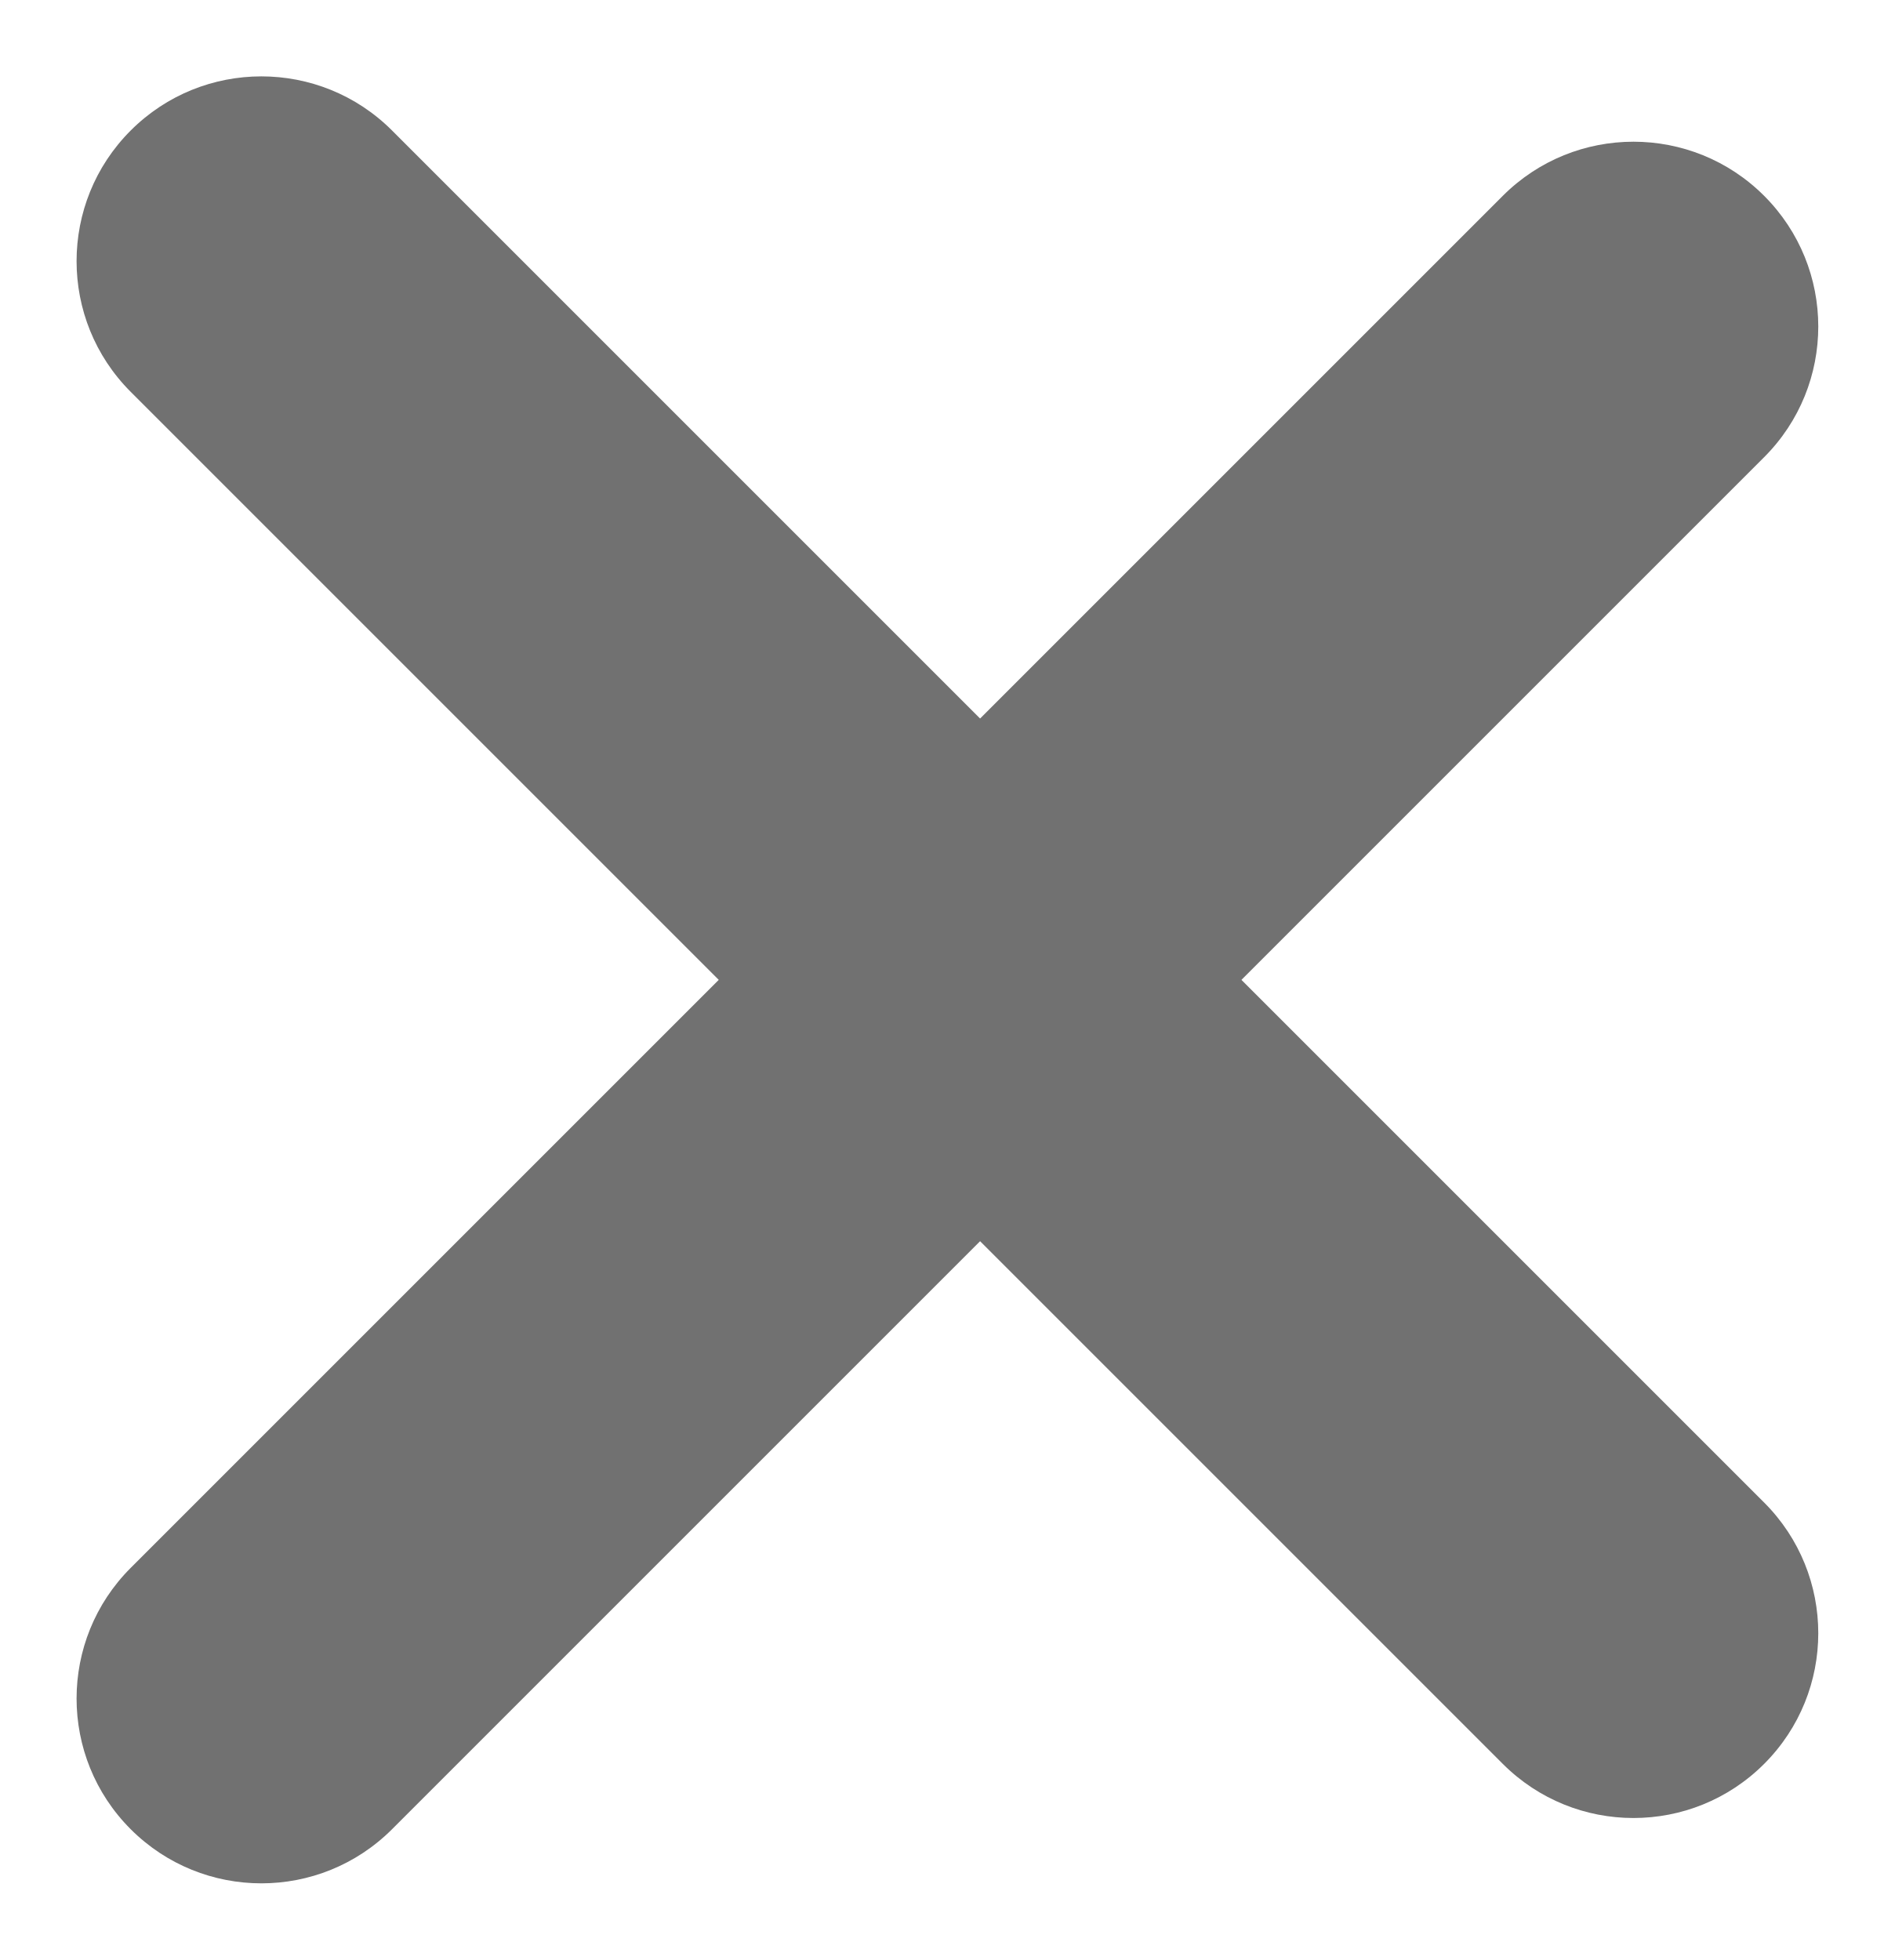
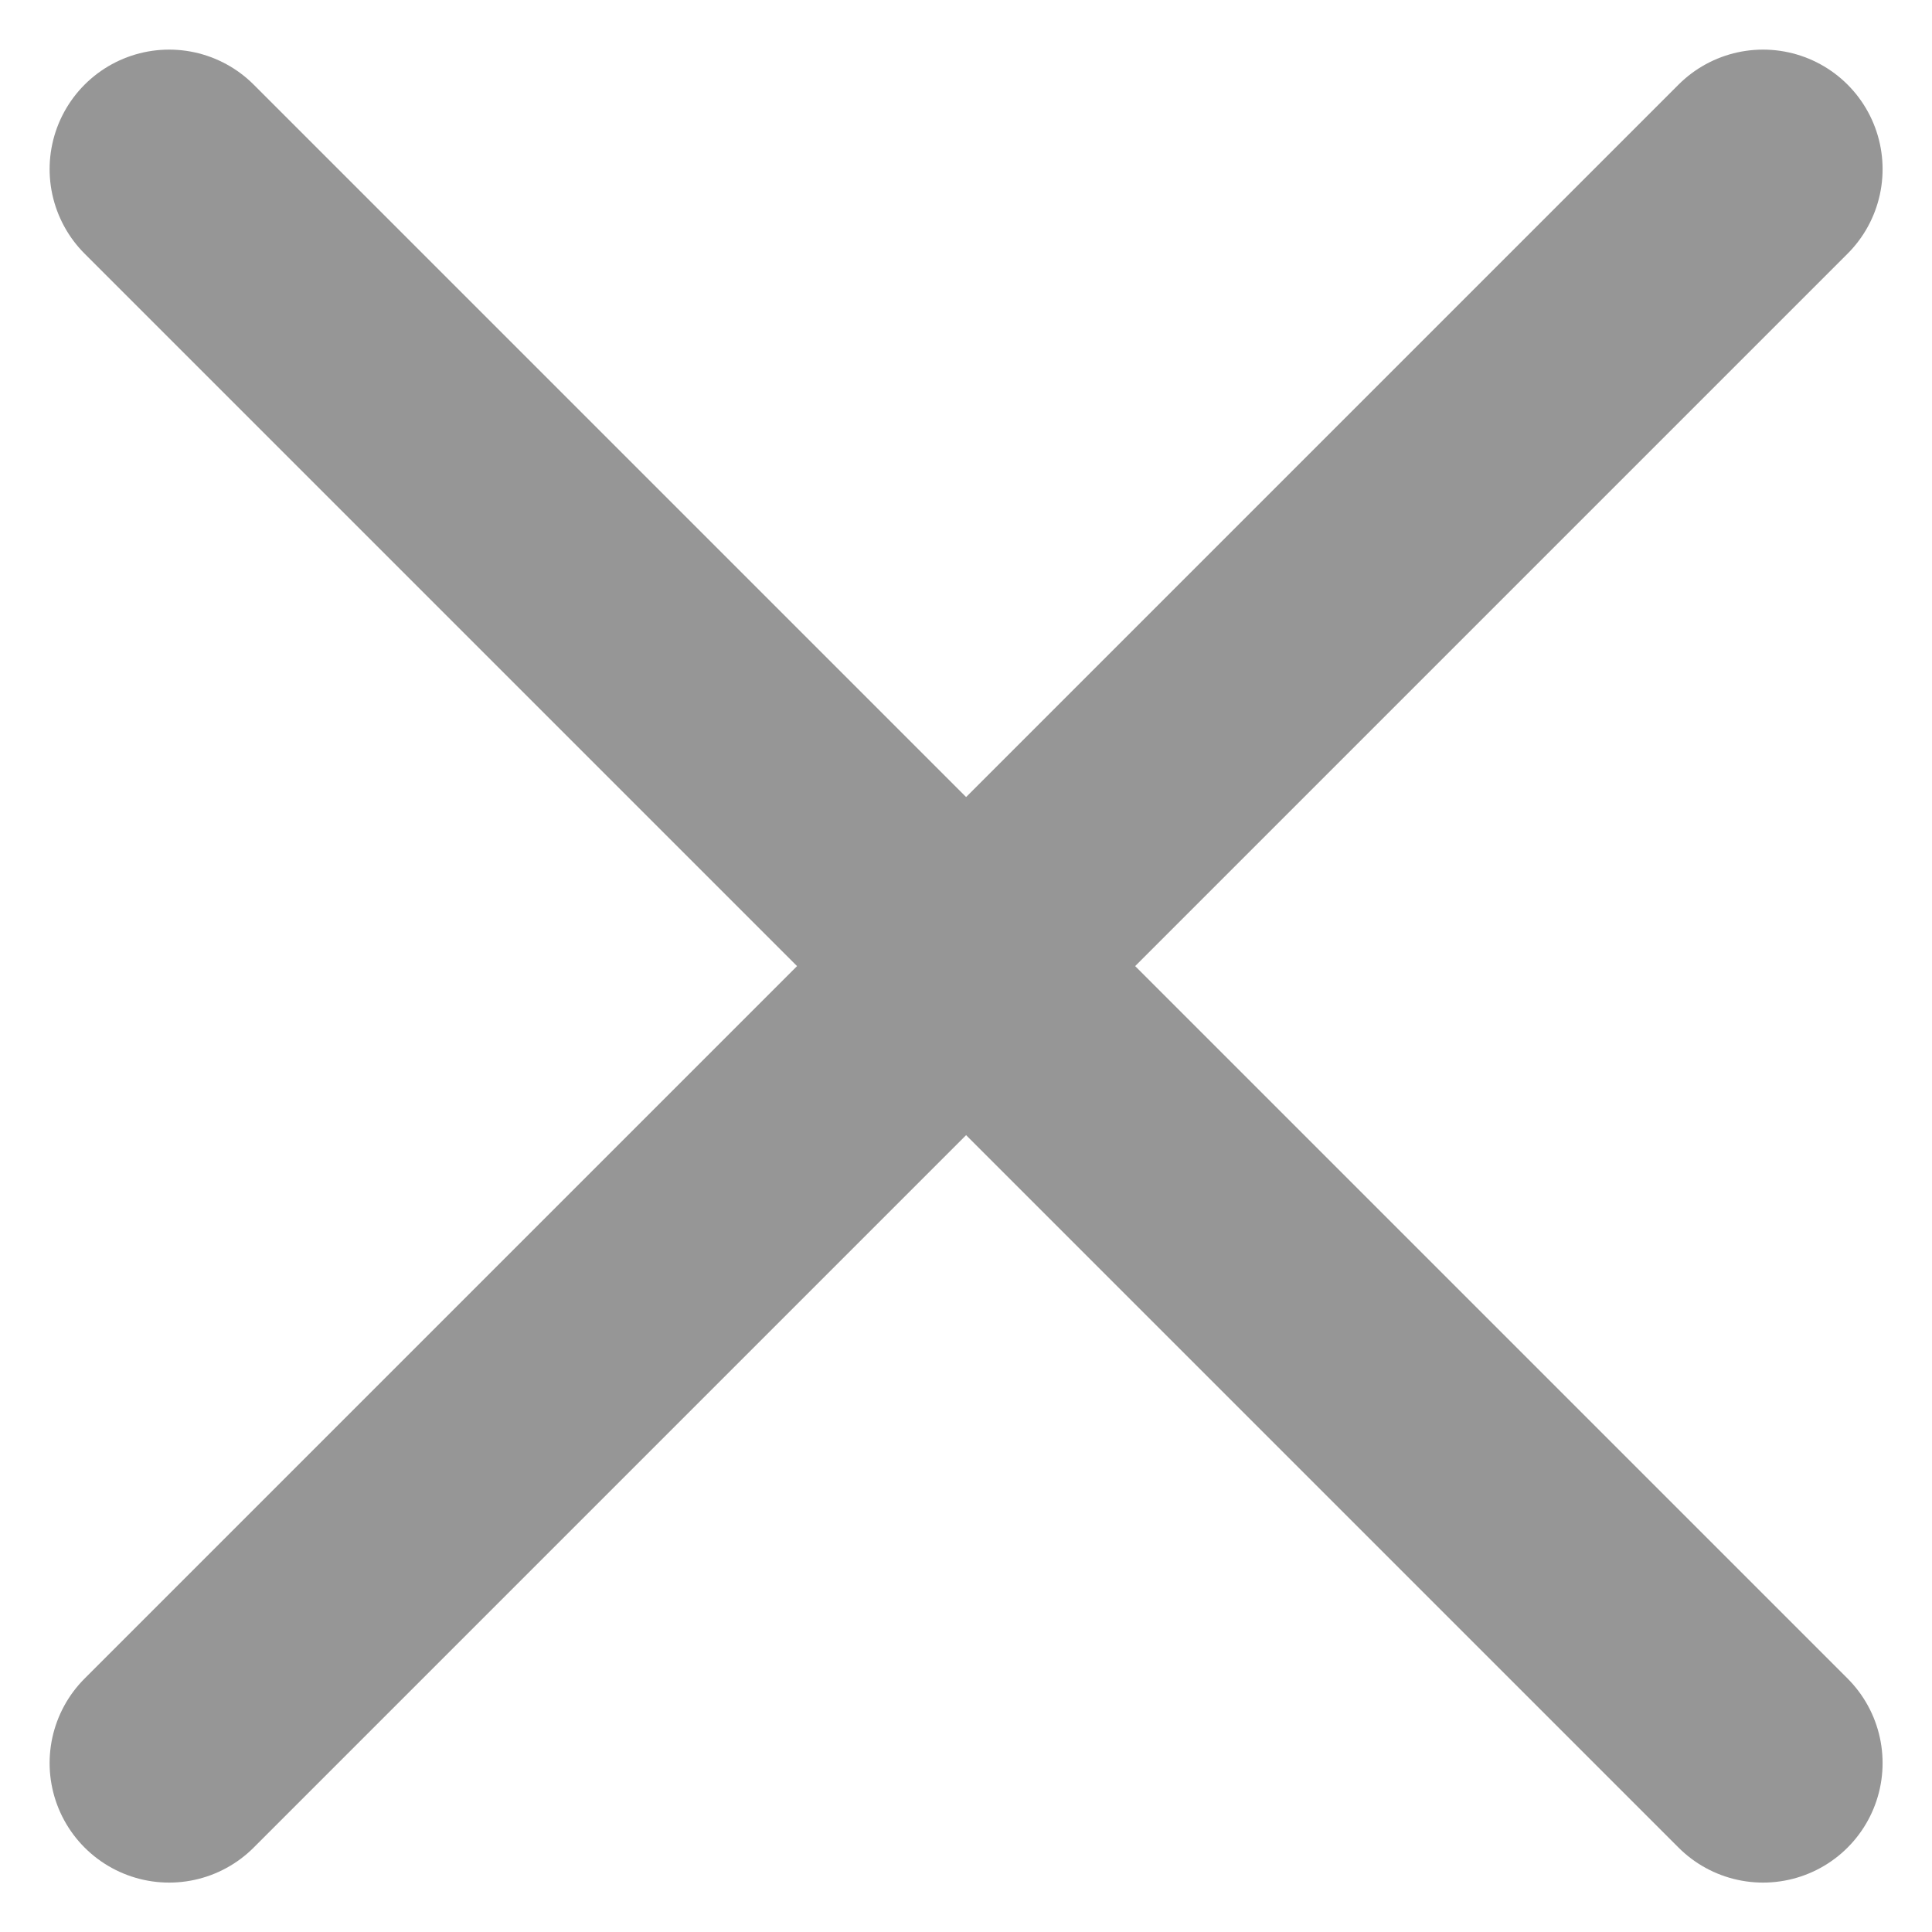
- <svg xmlns="http://www.w3.org/2000/svg" width="8.203" height="8.485" viewBox="0 0 8.203 8.485">
-   <g id="그룹_50169" data-name="그룹 50169" transform="translate(-997.304 -1441.061) rotate(45)">
-     <rect id="사각형_12602" data-name="사각형 12602" width="10" height="1.6" rx="0.8" transform="translate(1724.984 312.983)" fill="#717171" />
-     <rect id="사각형_12603" data-name="사각형 12603" width="10" height="1.6" rx="0.8" transform="translate(1730.984 308.983) rotate(90)" fill="#717171" />
+ <svg xmlns="http://www.w3.org/2000/svg" width="9.697" height="9.697" viewBox="0 0 9.697 9.697">
+   <g id="cross" transform="translate(0.573 0.849)">
+     <line id="선_445" data-name="선 445" x2="8" y2="8" transform="translate(0.276)" fill="none" stroke="#969696" stroke-linecap="round" stroke-linejoin="round" stroke-width="1.2" />
+     <line id="선_446" data-name="선 446" y1="8" x2="8" transform="translate(0.276)" fill="none" stroke="#969696" stroke-linecap="round" stroke-linejoin="round" stroke-width="1.2" />
  </g>
</svg>
